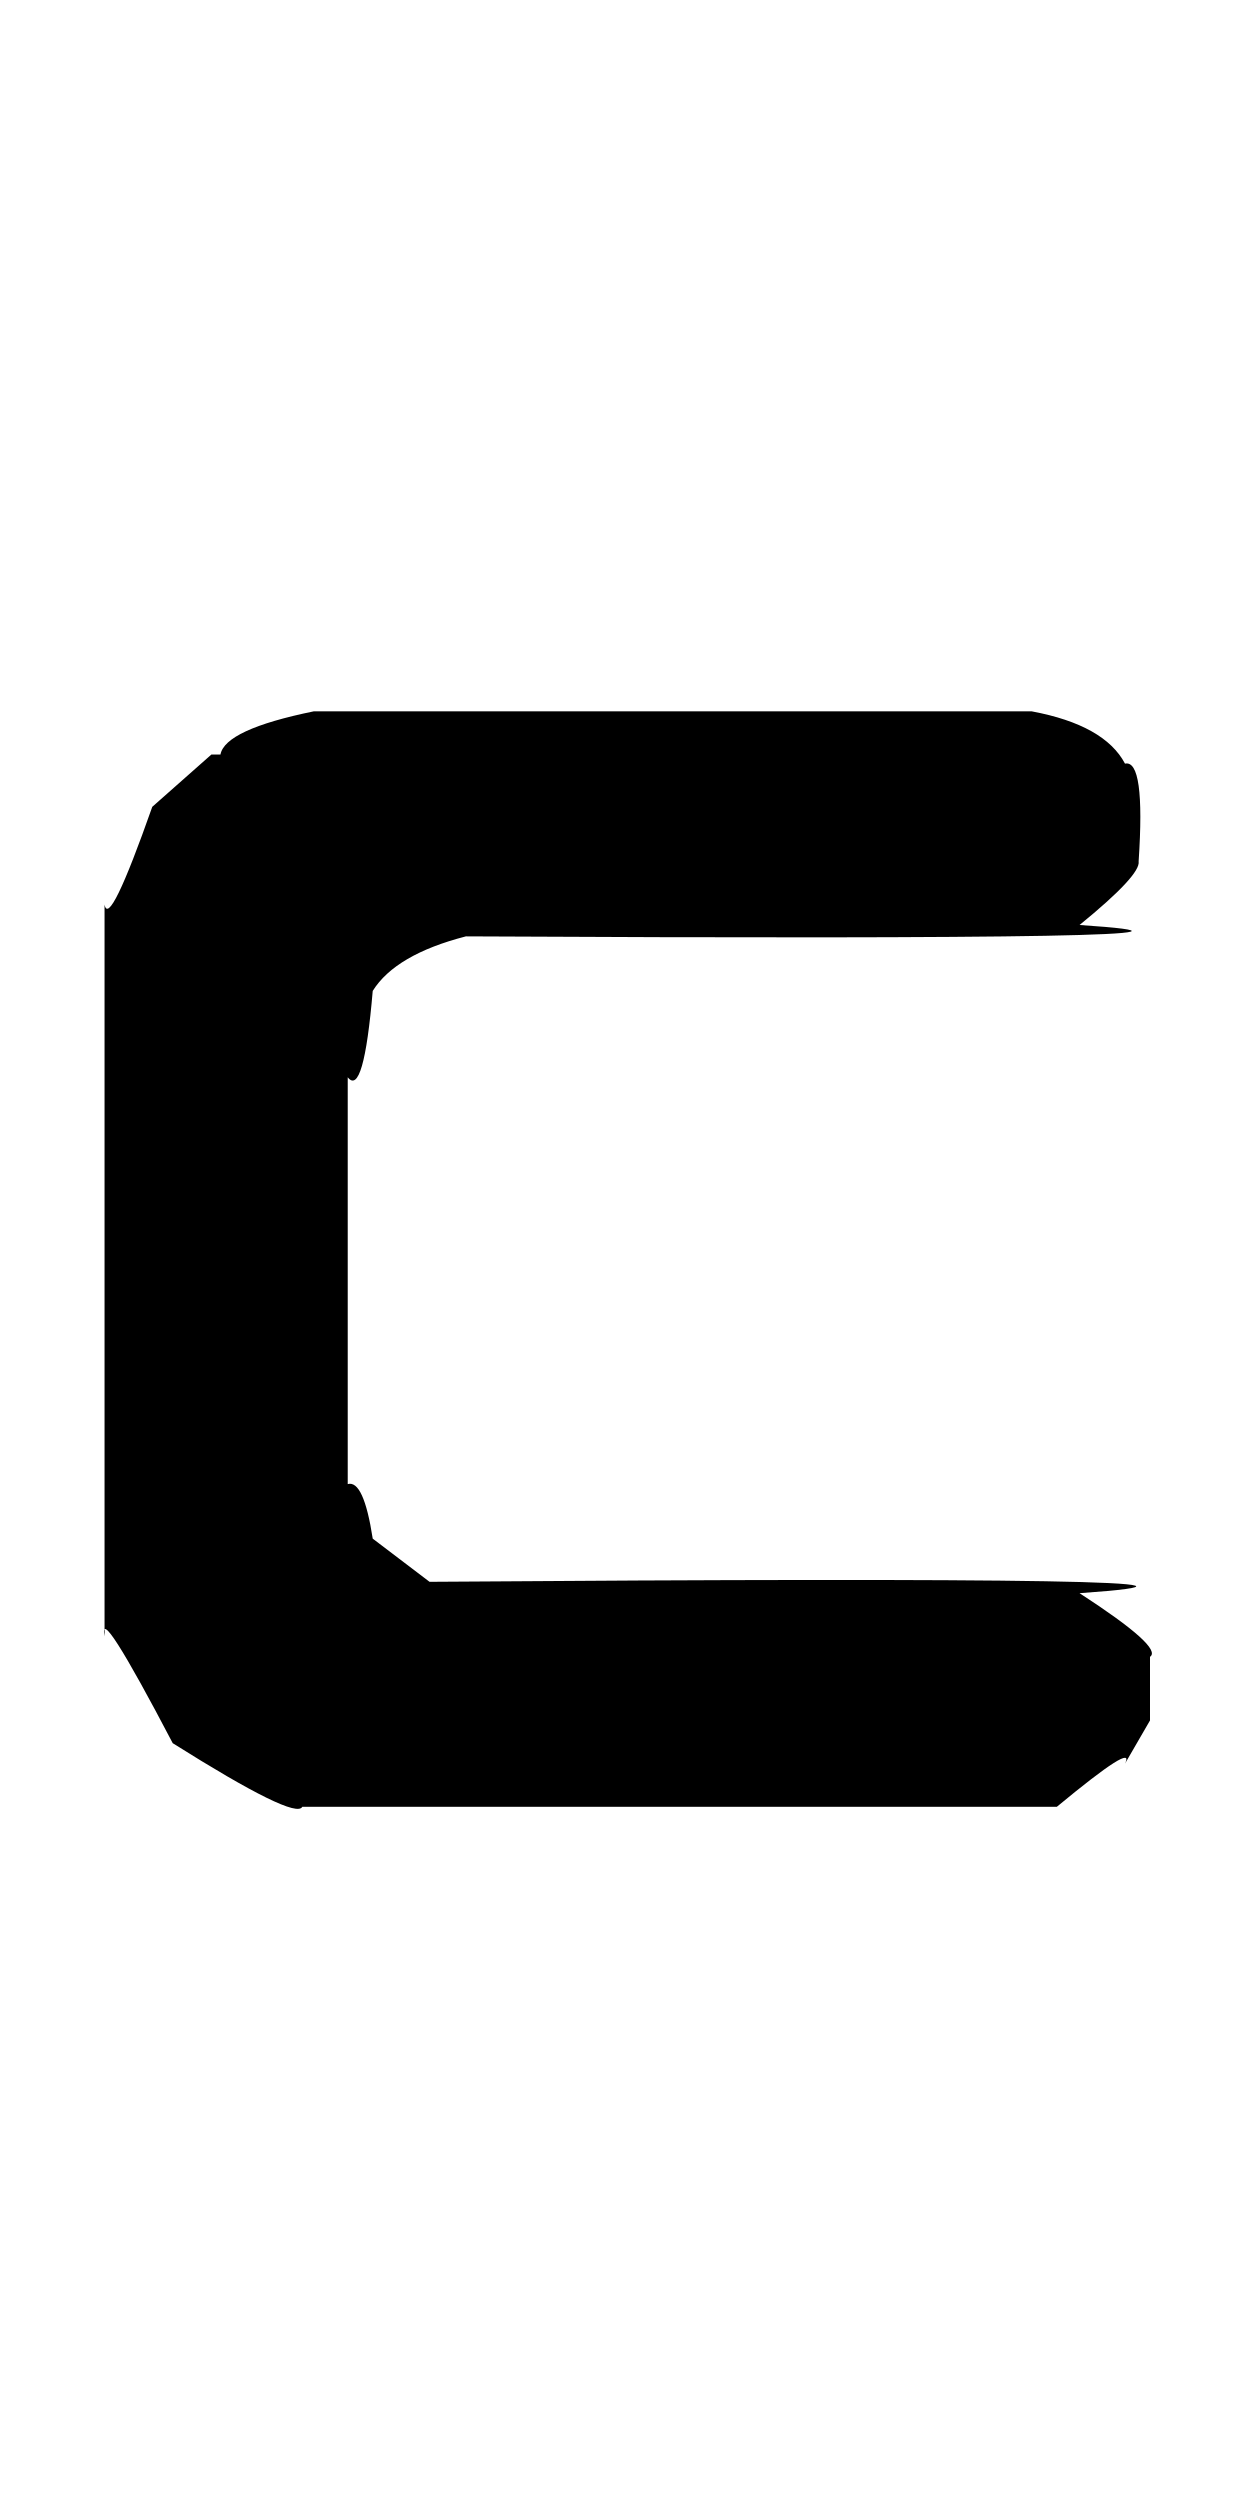
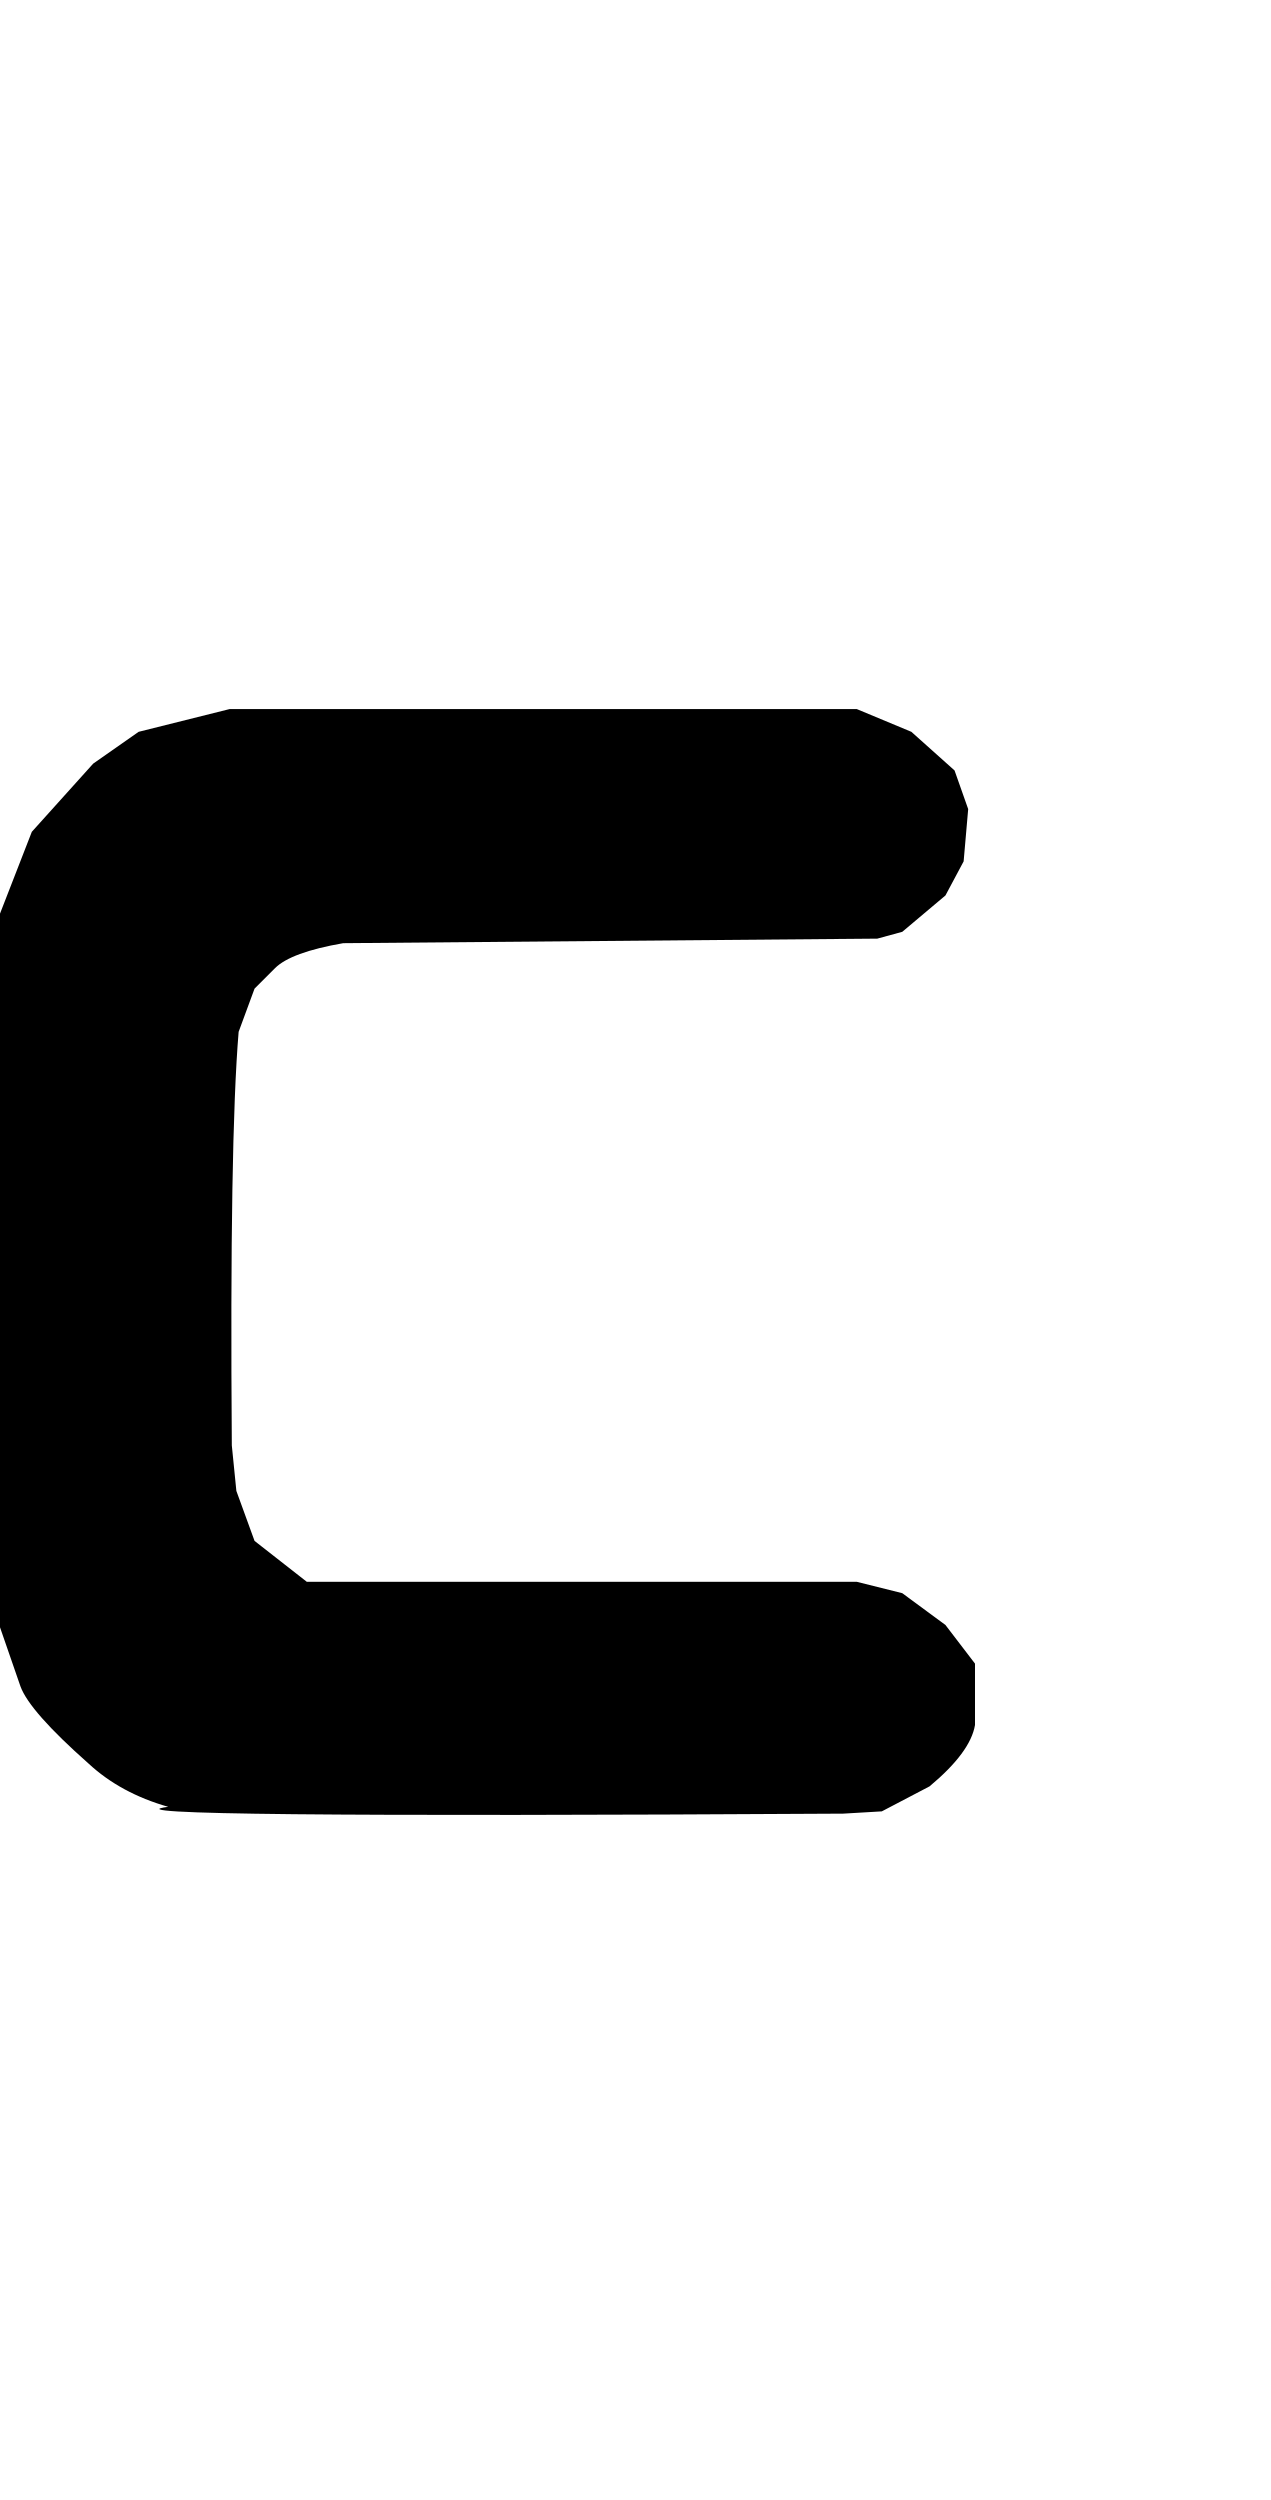
- <svg xmlns="http://www.w3.org/2000/svg" viewBox="0 0 551 1100" width="551" height="1100">
+ <svg xmlns="http://www.w3.org/2000/svg" viewBox="0 0 559 1100" width="559" height="1100">
  <g transform="translate(0,800) scale(1,-1)">
-     <path d="M97 468Q99 479 138 487H454Q486 481 495 464Q504 466 501 421Q502 415 475 393Q580 386 205 388Q174 380 164 364Q160 317 153 326V147Q160 149 164 123L189 104Q588 107 475 99Q512 75 506 71V43L495 24Q500 34 465 5H133Q130 -1 76 33Q43 96 46 80V402Q48 391 67 445L93 468Z" fill="#000" />
+     <path d="M102 488H377L401 478L420 461L426 444L424 421L416 406L397 390L386 387L151 385Q128 381 121 374L112 365L105 346Q101 298 102 164L104 144L112 122L135 104H377L397 99L416 85L429 68V41Q427 29 409 14L388 3L371 2Q36 0 74 5Q53 11 39 24Q13 47 9 58L0 84V398L14 434L41 464L61 478L101 488Z" fill="#000" />
  </g>
</svg>
